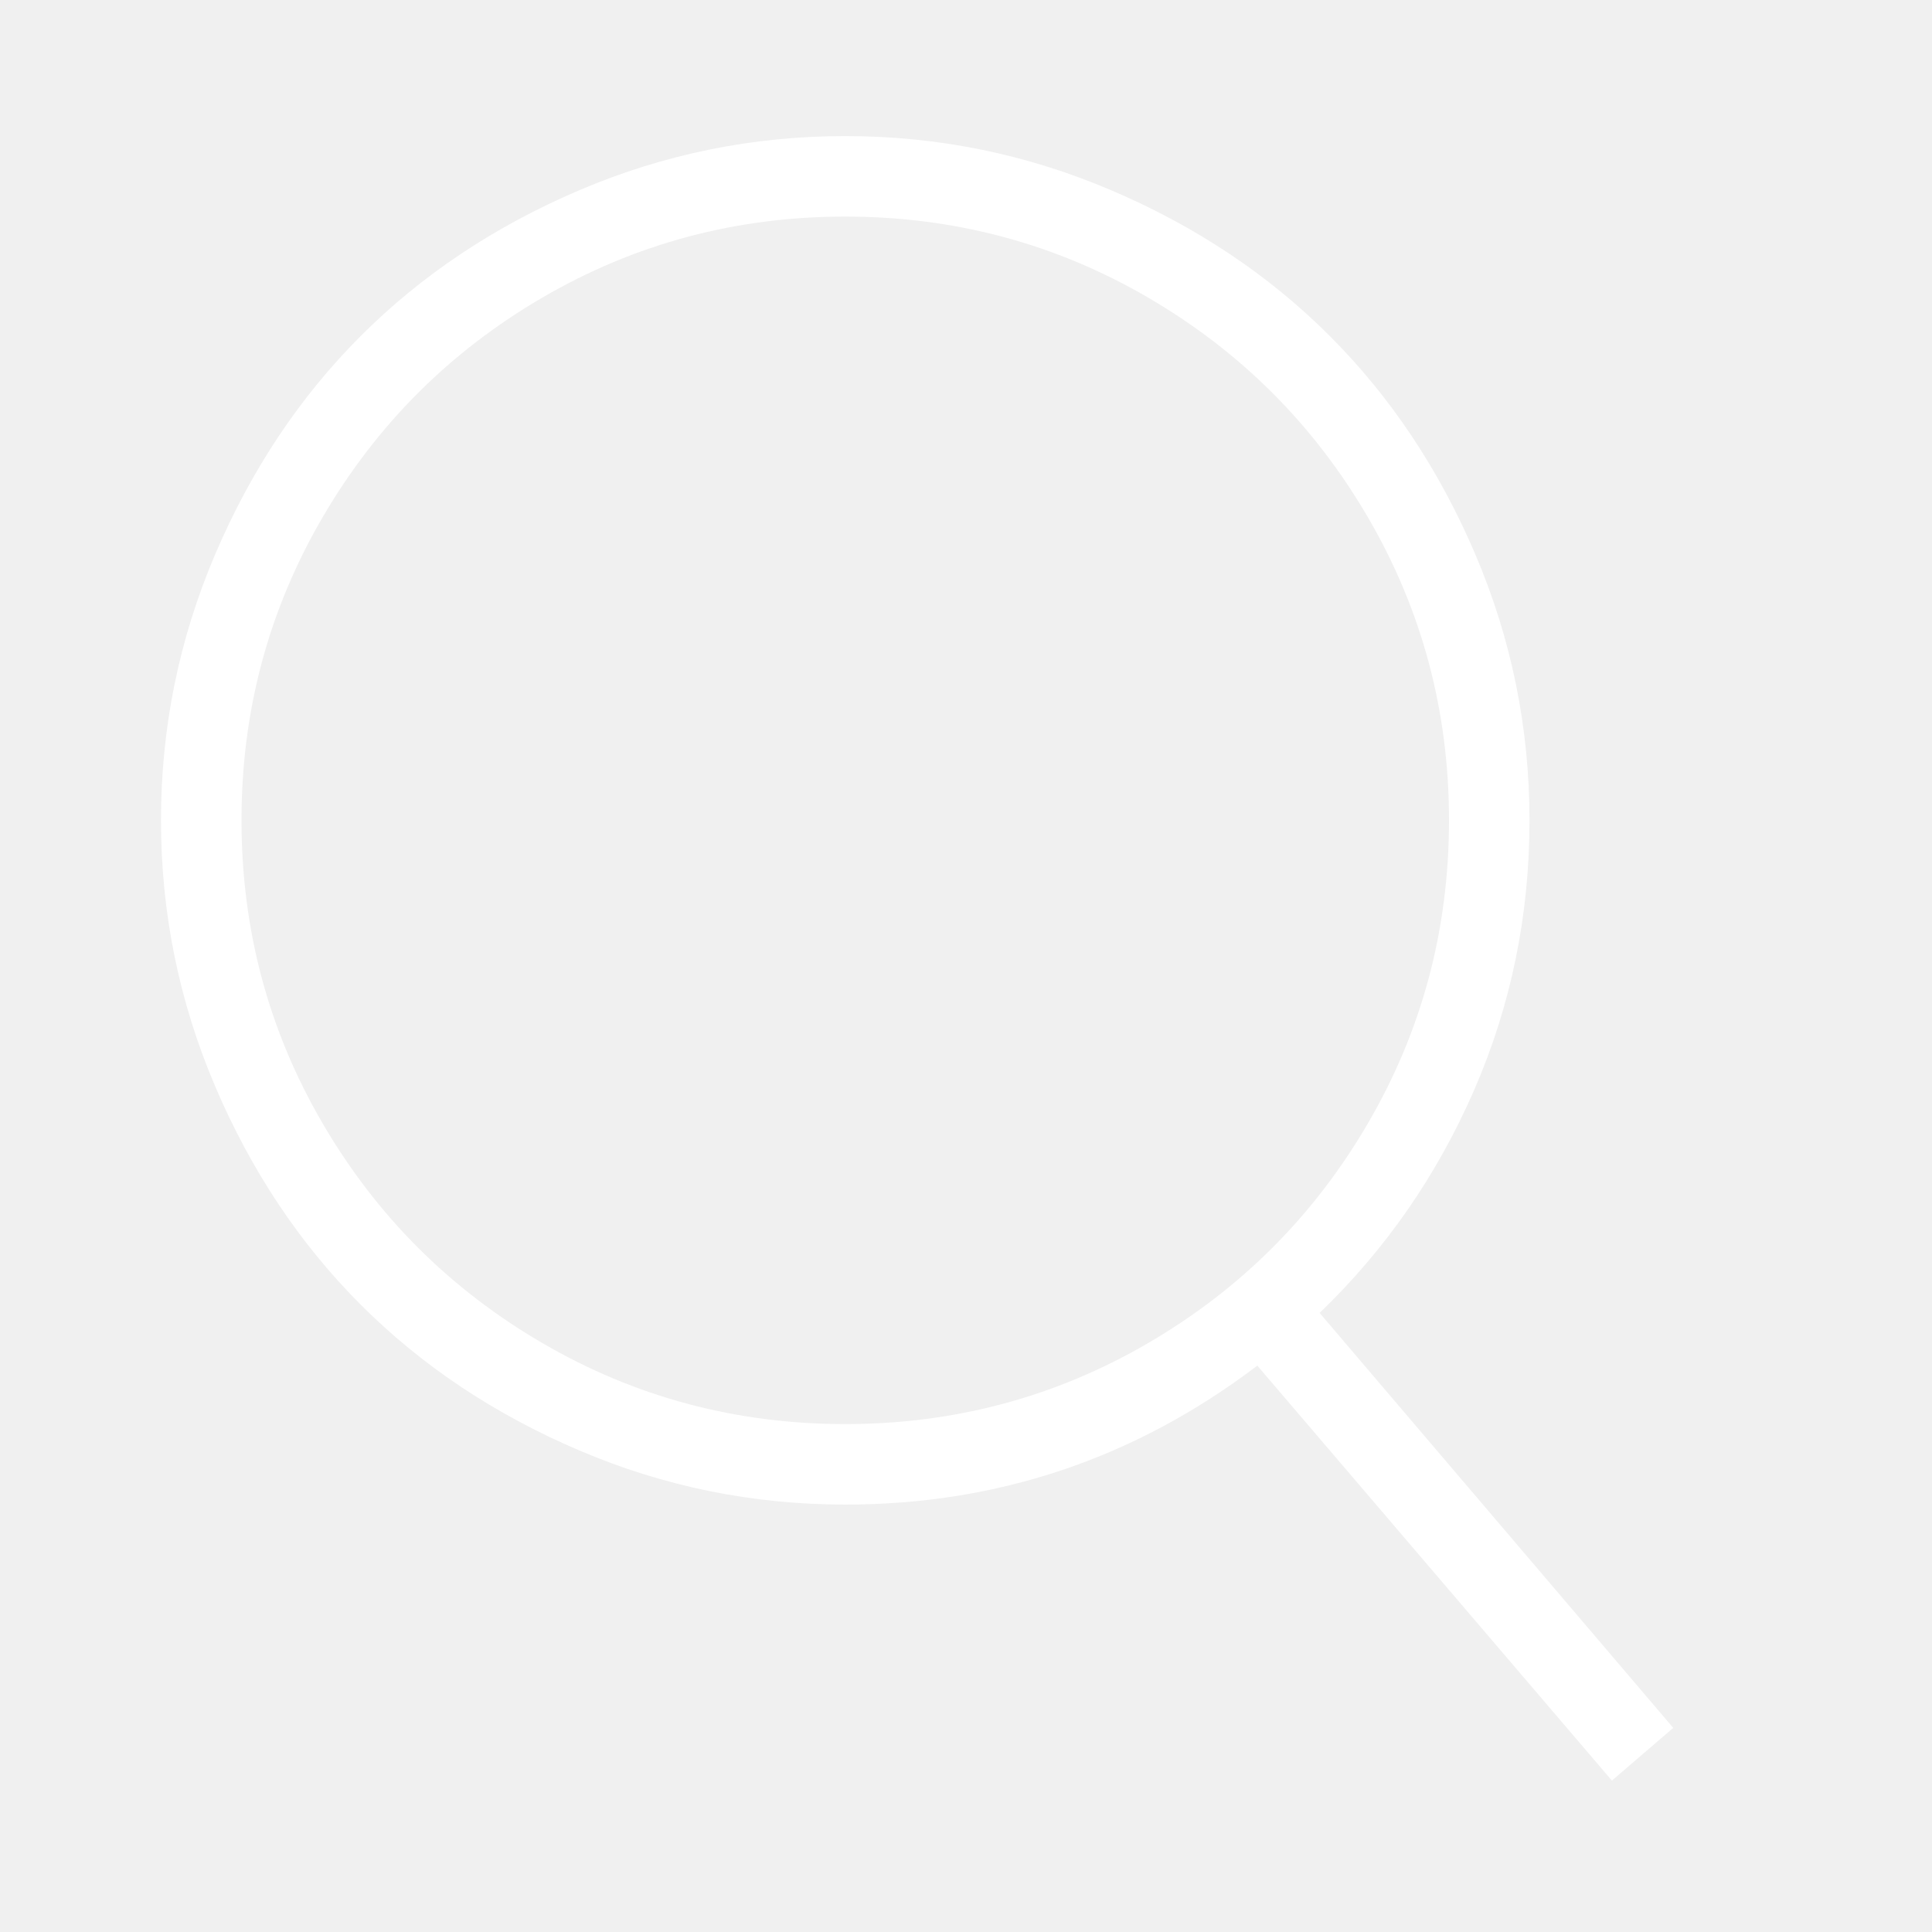
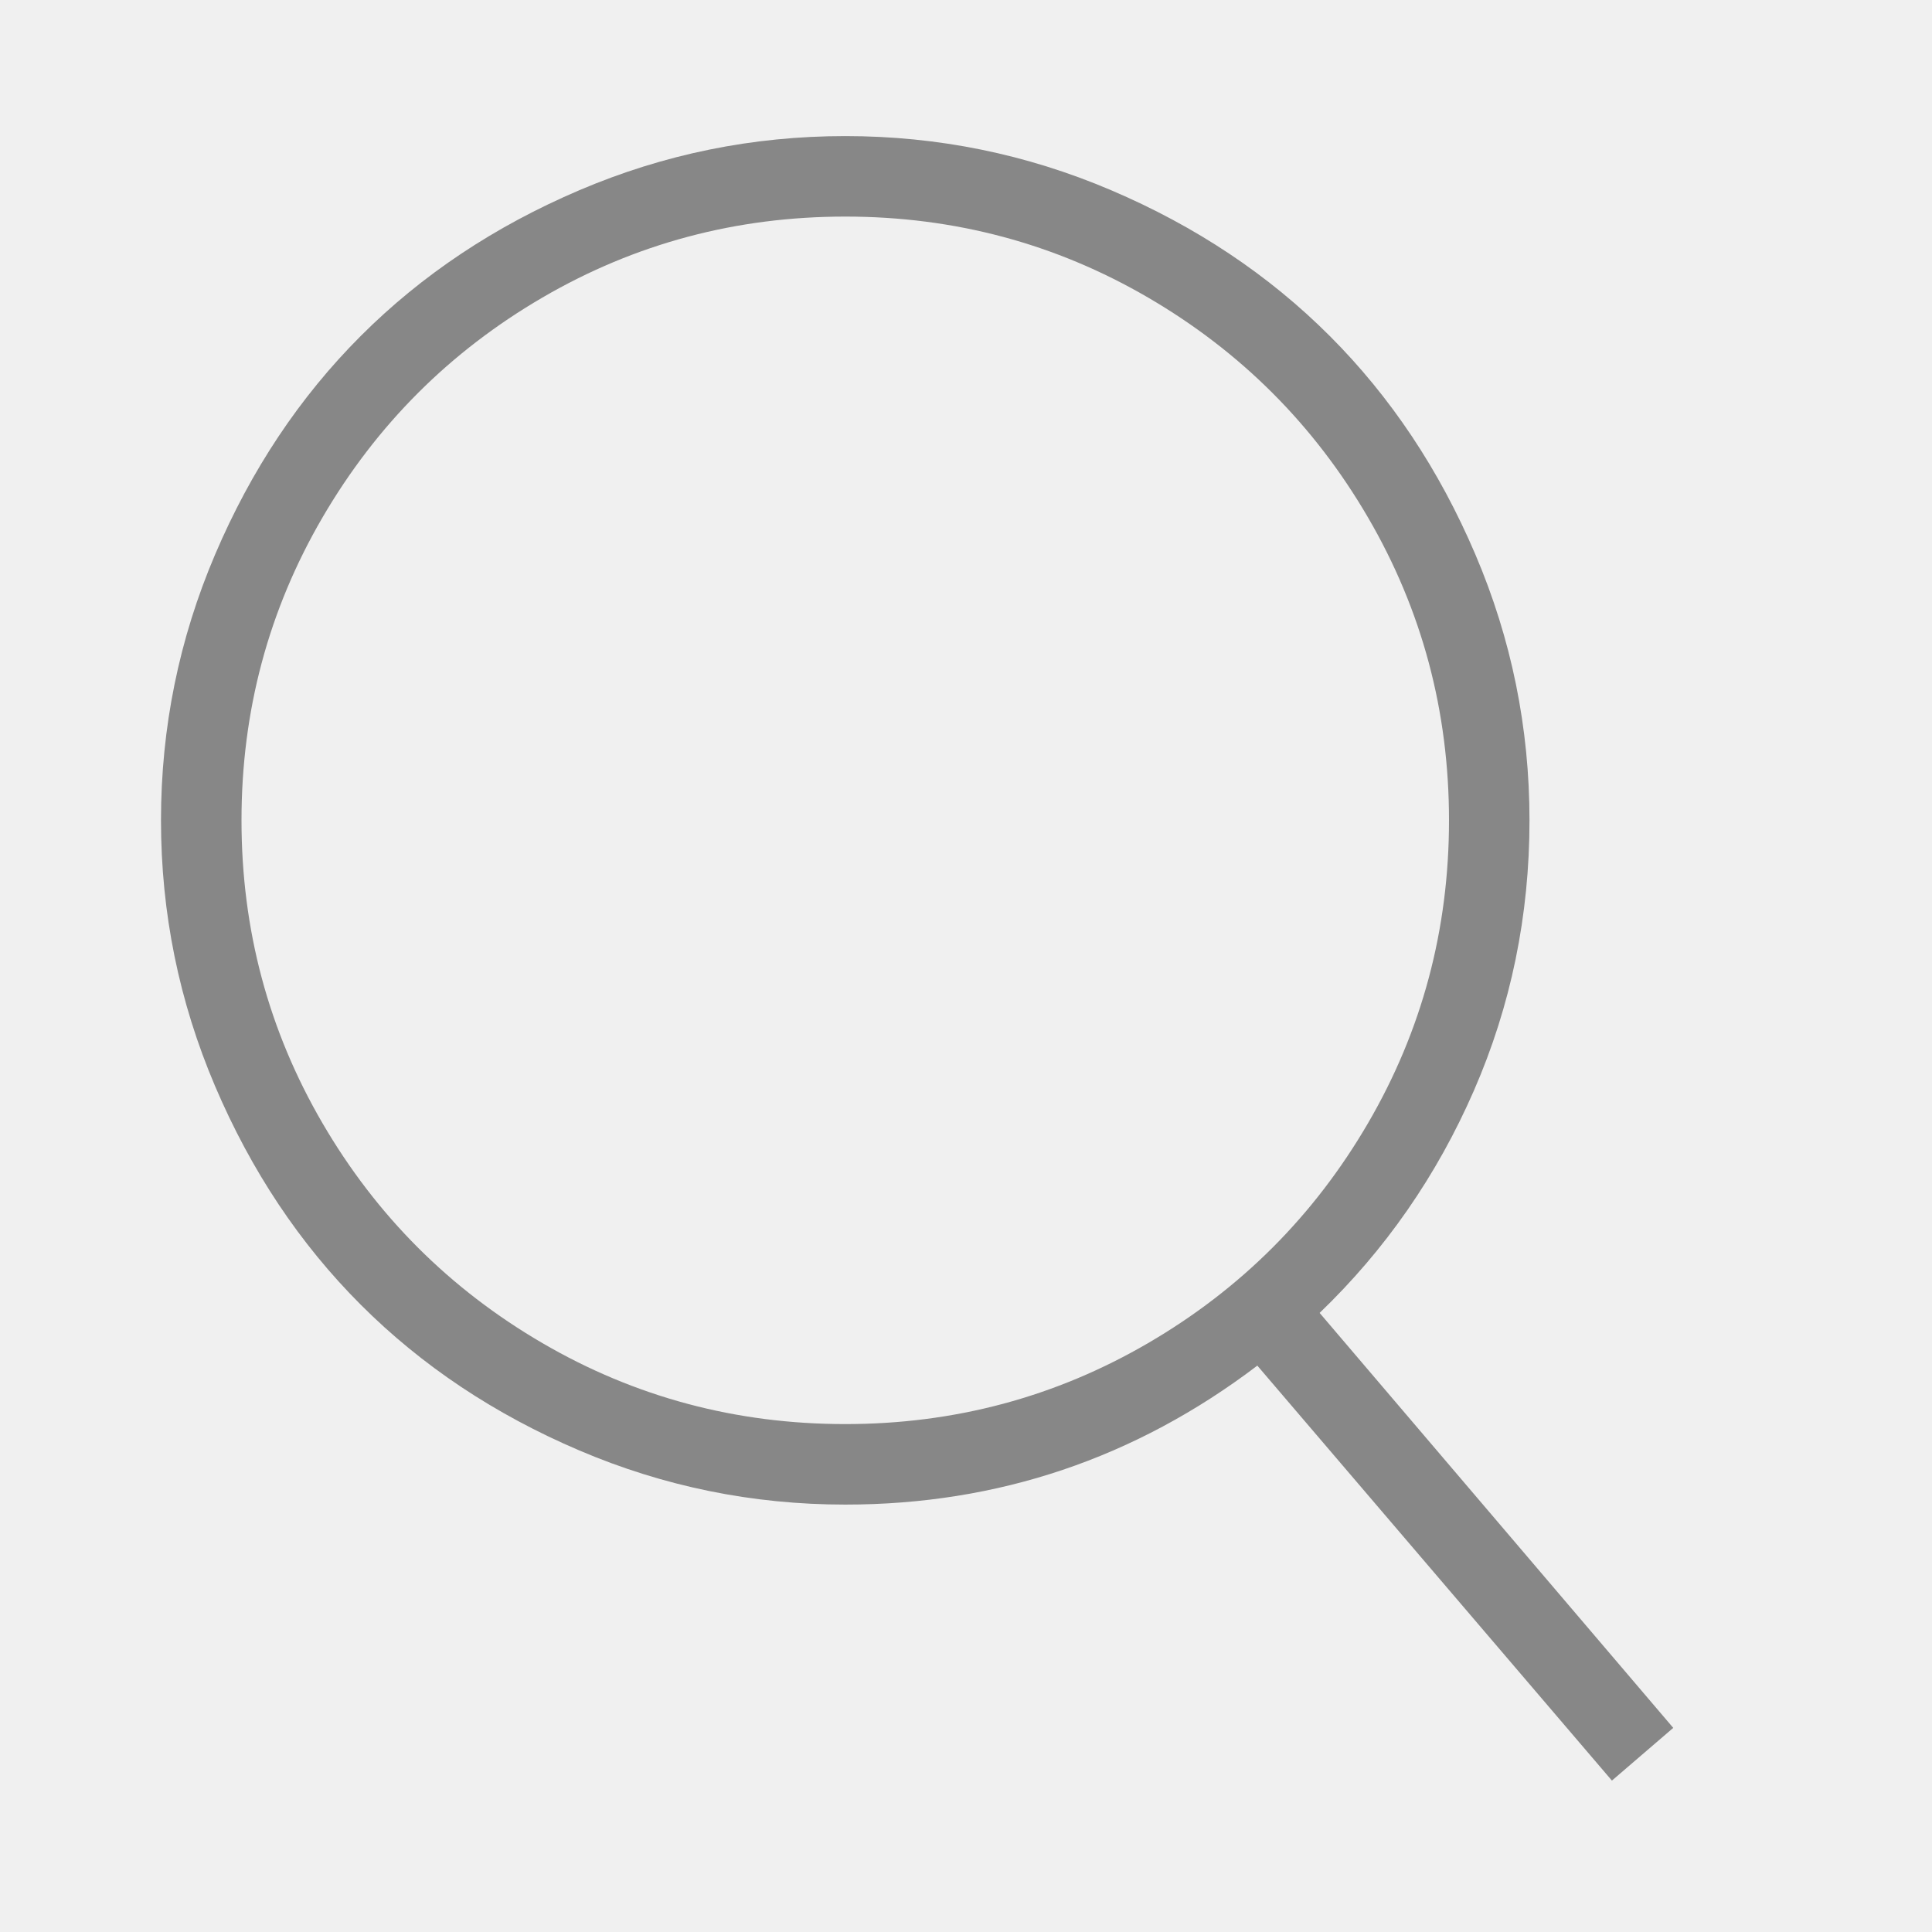
<svg xmlns="http://www.w3.org/2000/svg" viewBox="0 0 512 512">
-   <path d="M349.714 347.937l93.714 109.969-16.254 13.969-93.969-109.969q-48.508 36.825-109.207 36.825-36.826 0-70.476-14.349t-57.905-38.603-38.603-57.905-14.349-70.476 14.349-70.476 38.603-57.905 57.905-38.603 70.476-14.349 70.476 14.349 57.905 38.603 38.603 57.905 14.349 70.476q0 37.841-14.73 71.619t-40.889 58.921zM224 377.397q43.428 0 80.254-21.461t58.286-58.286 21.461-80.254-21.461-80.254-58.286-58.285-80.254-21.46-80.254 21.46-58.285 58.285-21.46 80.254 21.46 80.254 58.285 58.286 80.254 21.461z" fill="#ffffff" fill-rule="evenodd" />
+   <path d="M349.714 347.937l93.714 109.969-16.254 13.969-93.969-109.969q-48.508 36.825-109.207 36.825-36.826 0-70.476-14.349t-57.905-38.603-38.603-57.905-14.349-70.476 14.349-70.476 38.603-57.905 57.905-38.603 70.476-14.349 70.476 14.349 57.905 38.603 38.603 57.905 14.349 70.476q0 37.841-14.73 71.619t-40.889 58.921zM224 377.397q43.428 0 80.254-21.461t58.286-58.286 21.461-80.254-21.461-80.254-58.286-58.285-80.254-21.46-80.254 21.46-58.285 58.285-21.46 80.254 21.46 80.254 58.285 58.286 80.254 21.461z" fill="#878787" fill-rule="evenodd" />
</svg>
